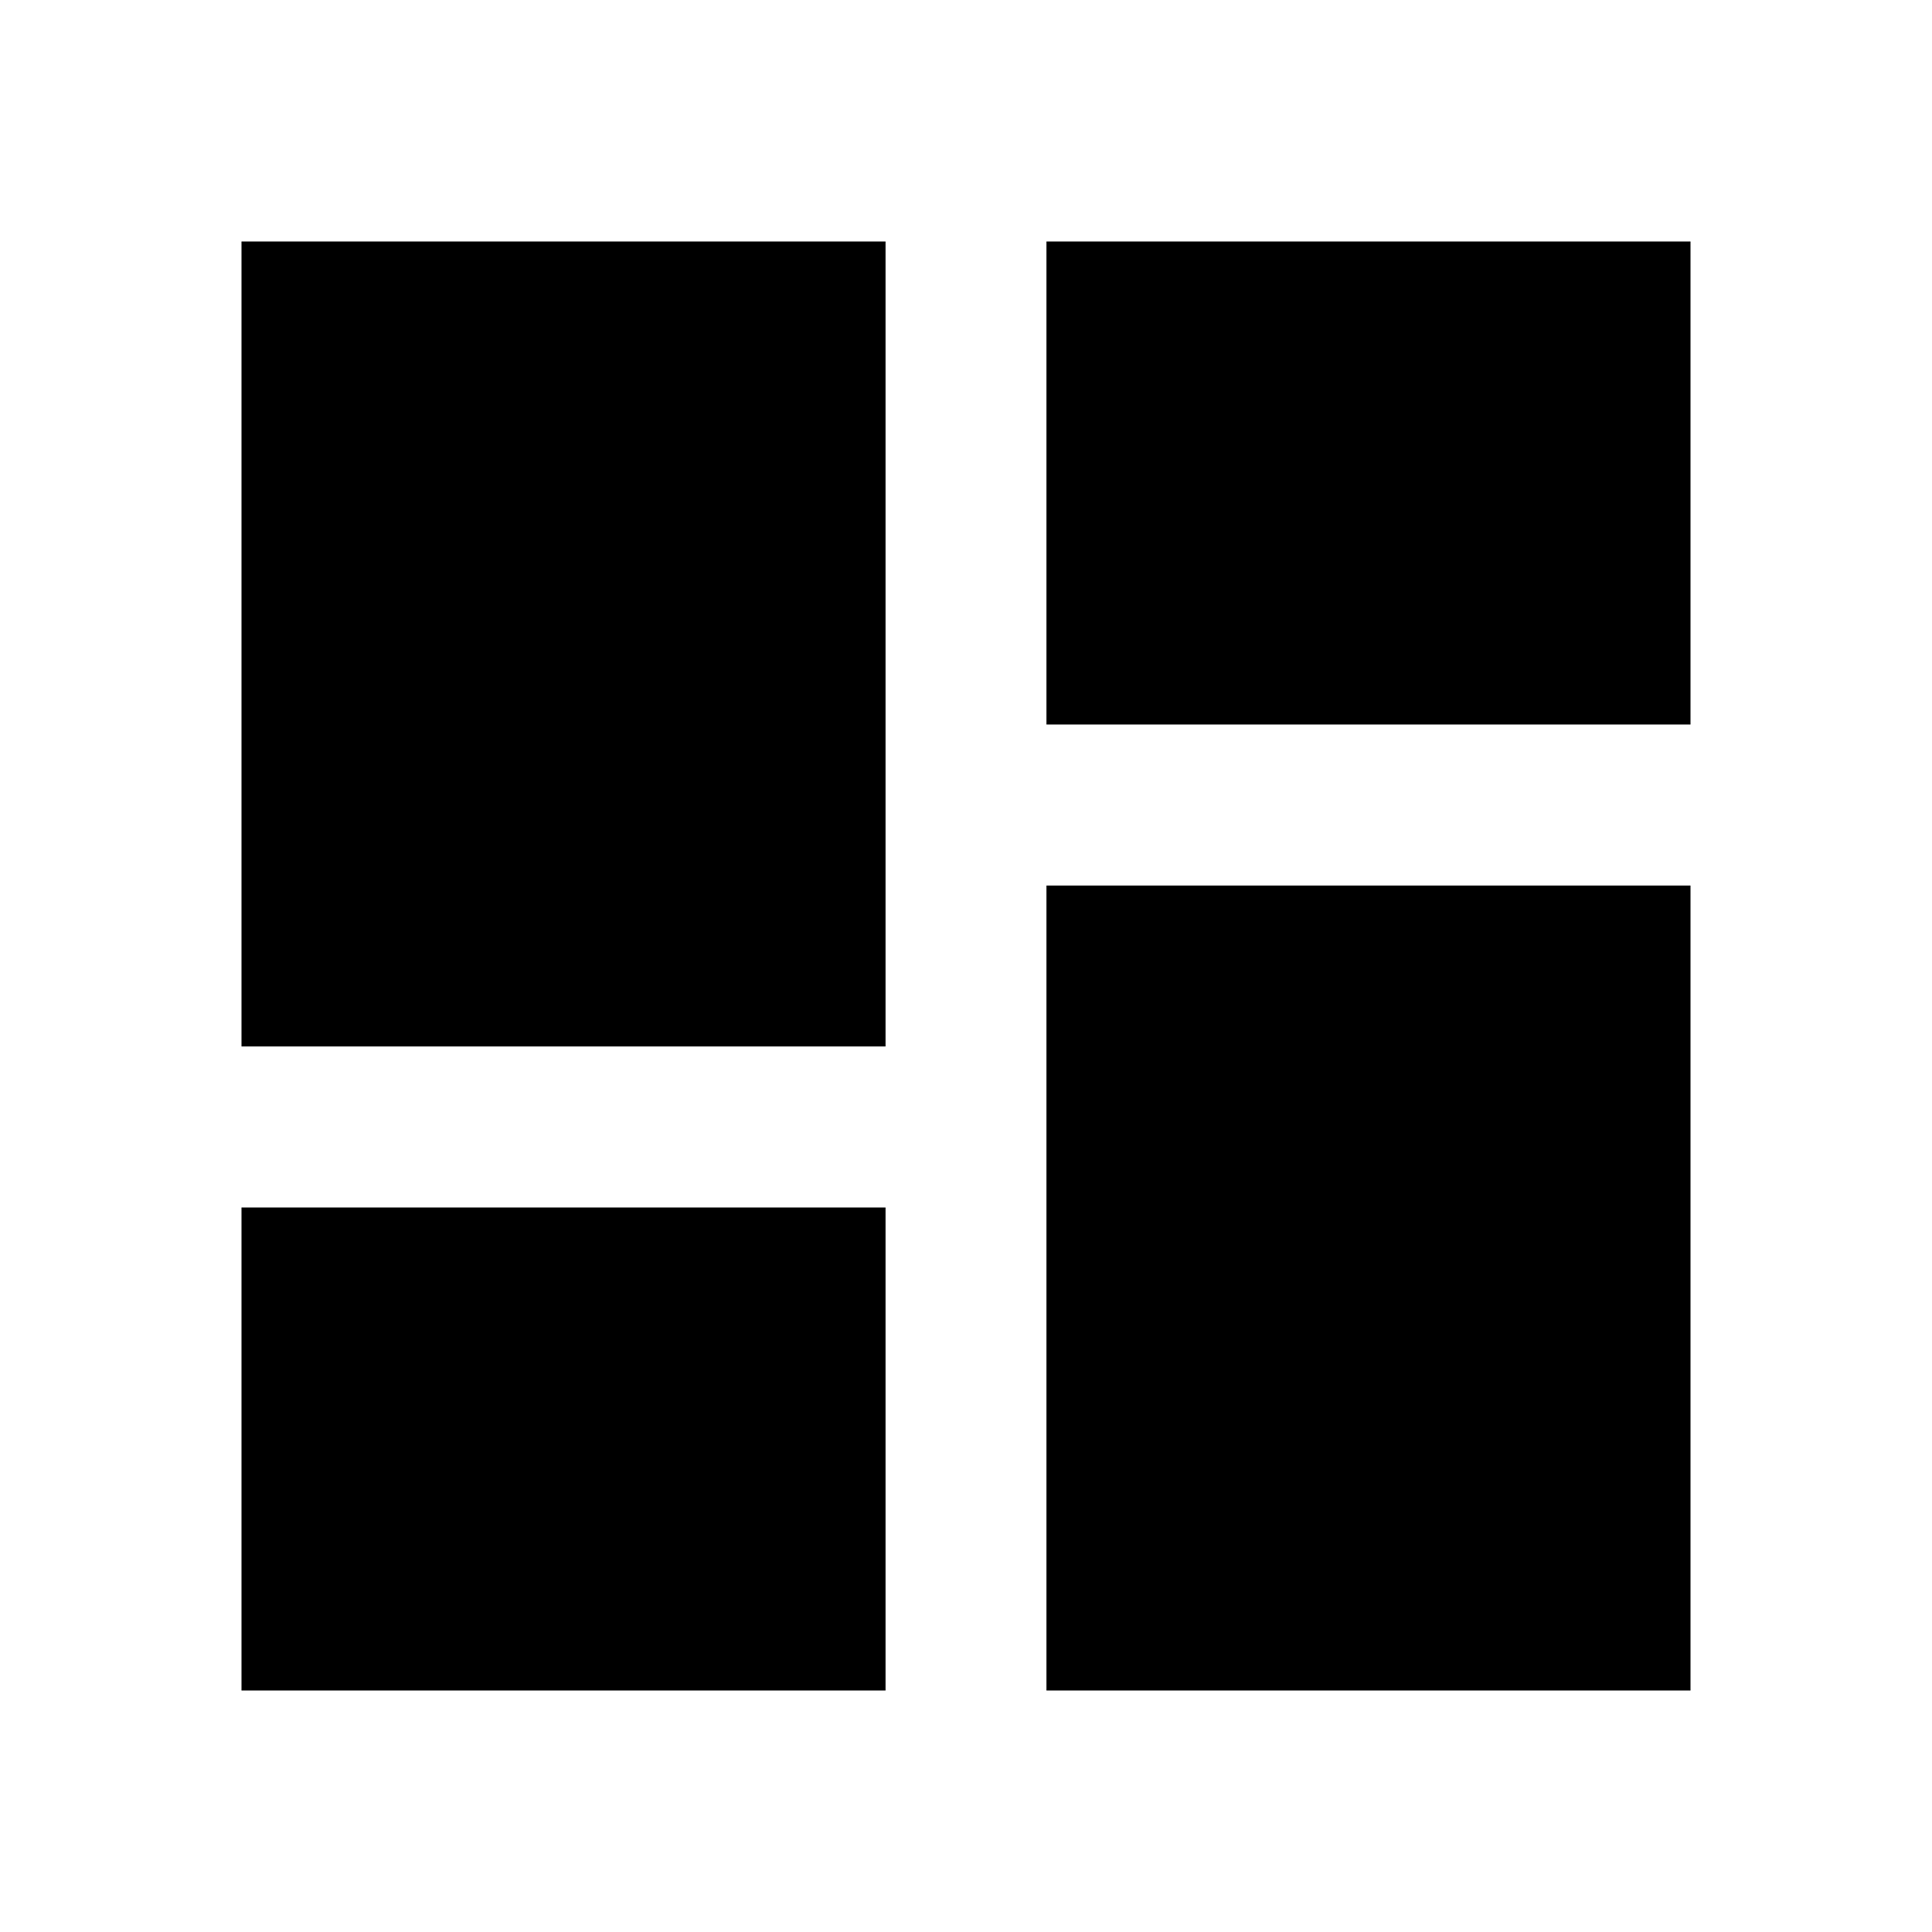
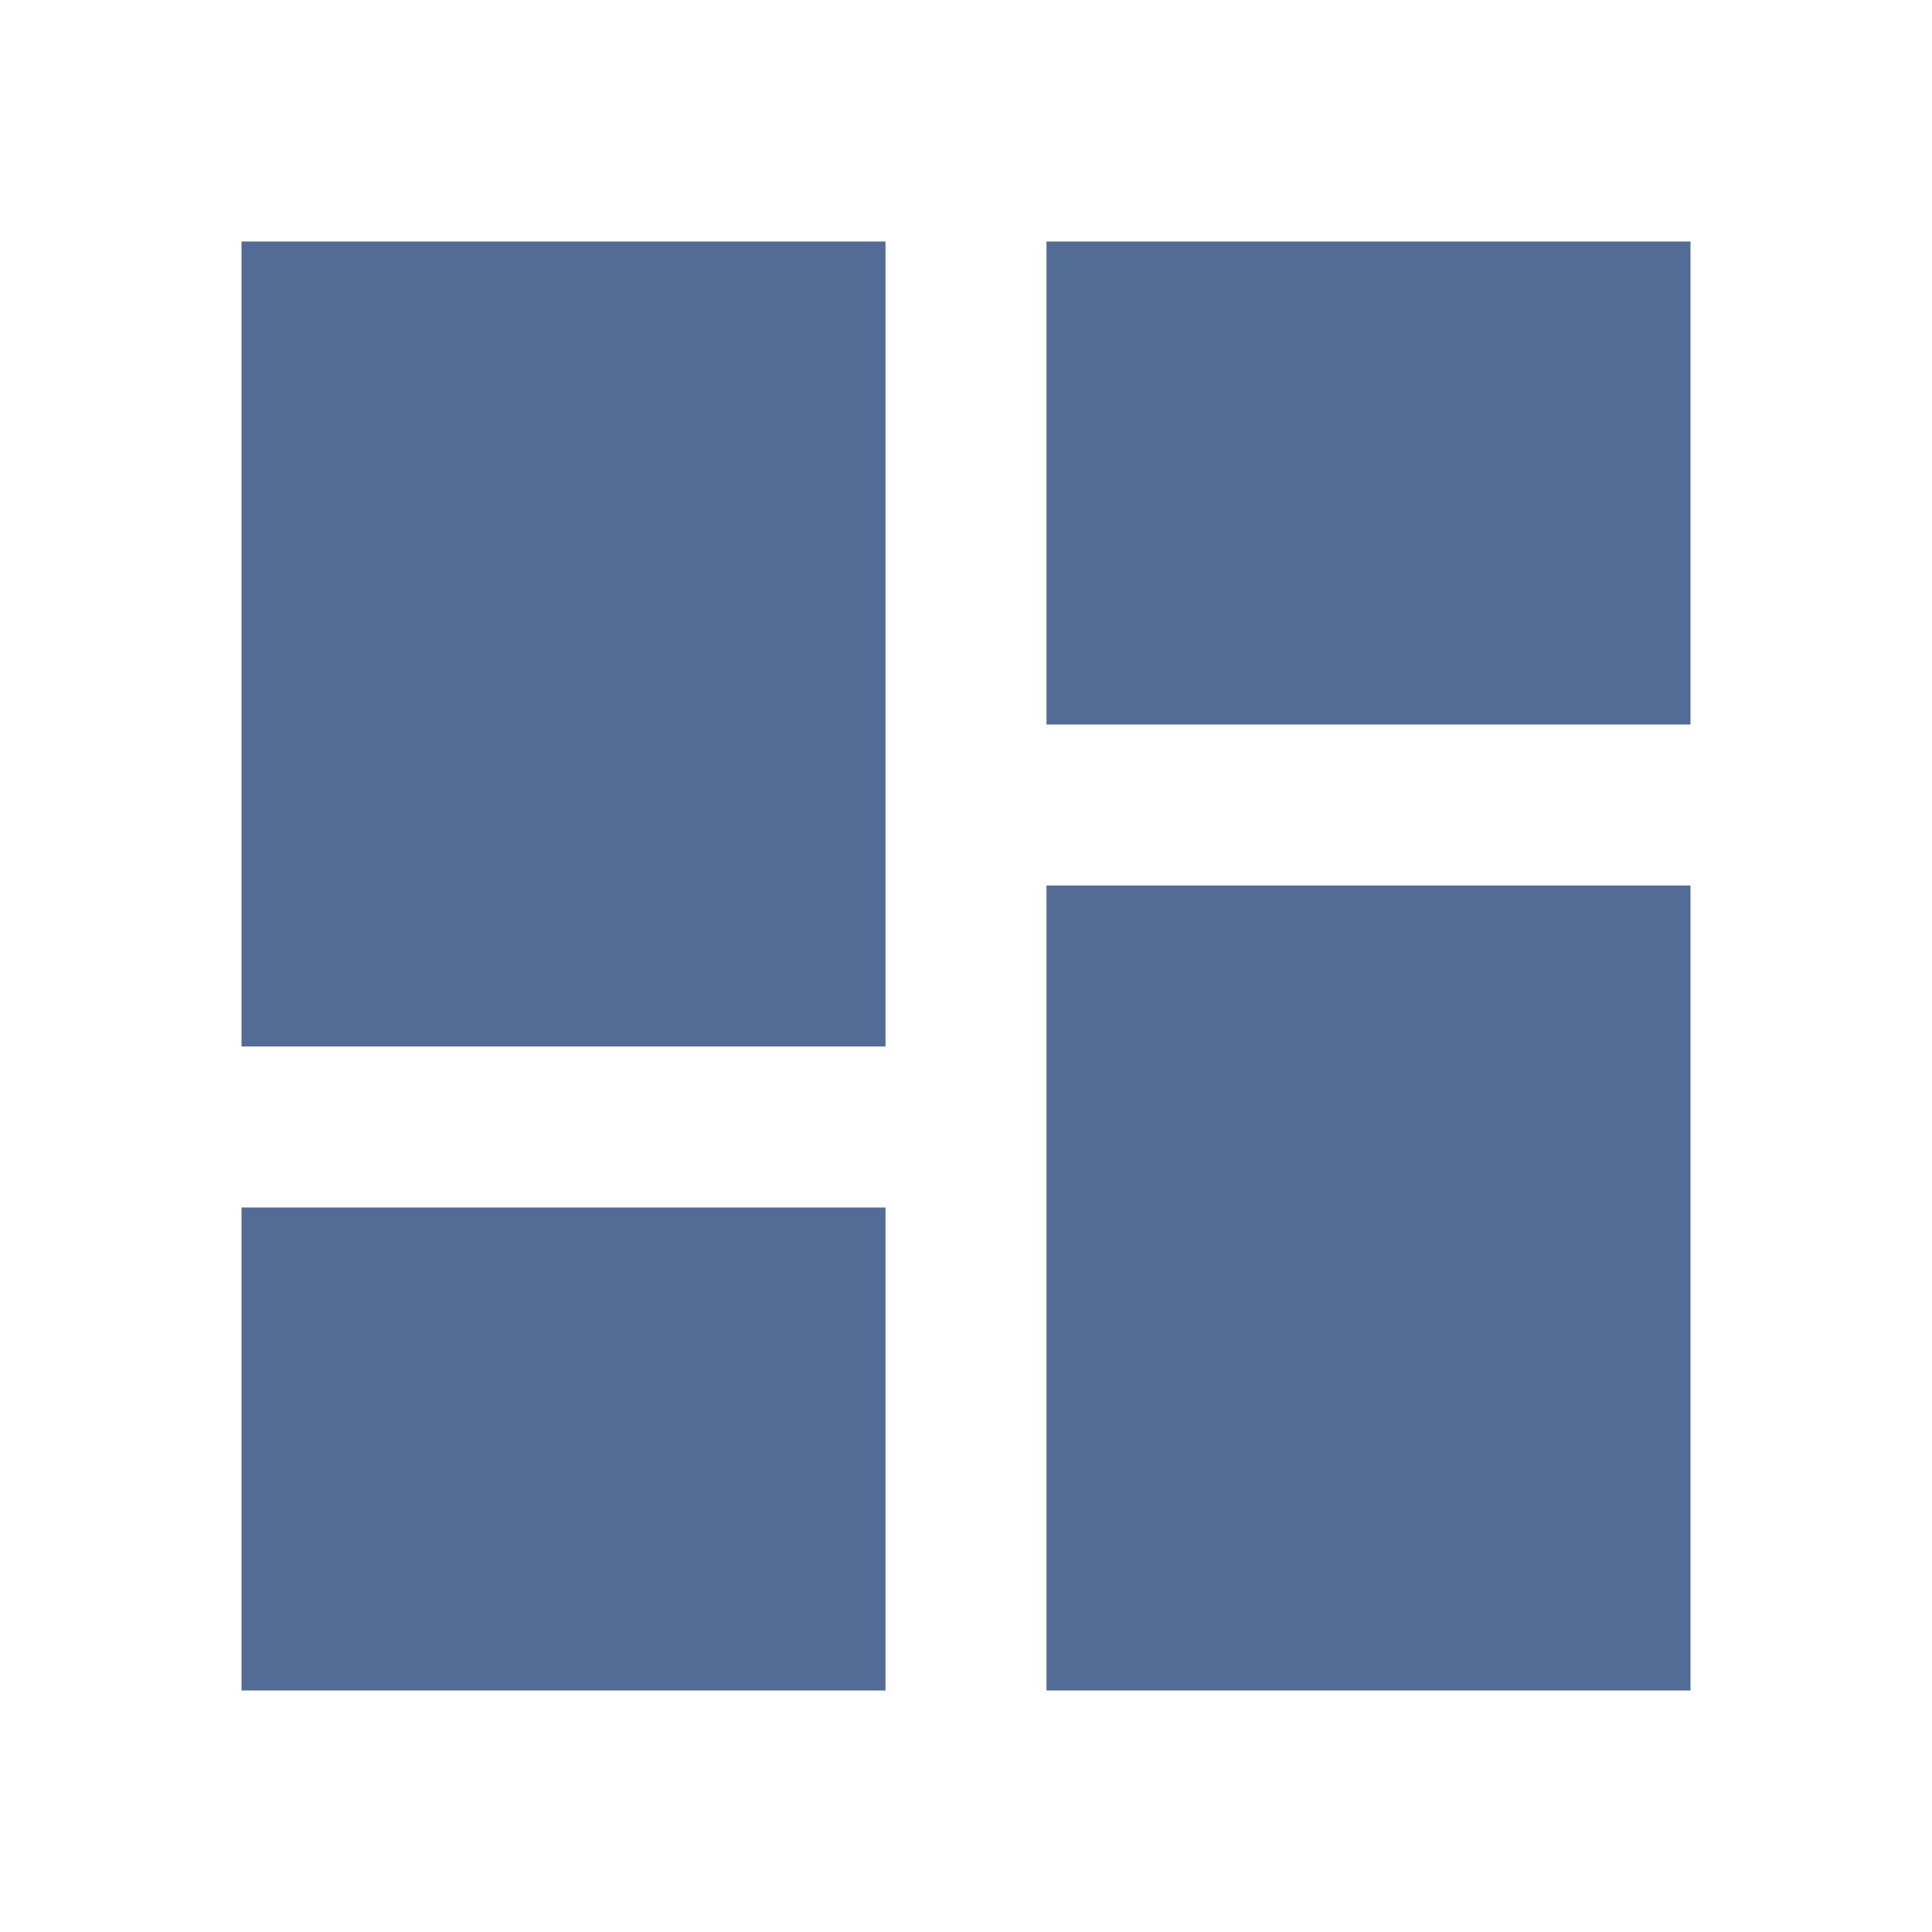
<svg xmlns="http://www.w3.org/2000/svg" width="24" height="24" viewBox="0 0 24 24">
  <path d="M0 0h24v24H0z" fill="none" />
-   <path d="M3 13h8V3H3v10zm0 8h8v-6H3v6zm10 0h8V11h-8v10zm0-18v6h8V3h-8z" />
+   <path d="M3 13h8V3H3v10zm0 8h8v-6H3v6zm10 0h8V11h-8v10zm0-18v6h8V3h-8z" fill="#526C96" />
</svg>
